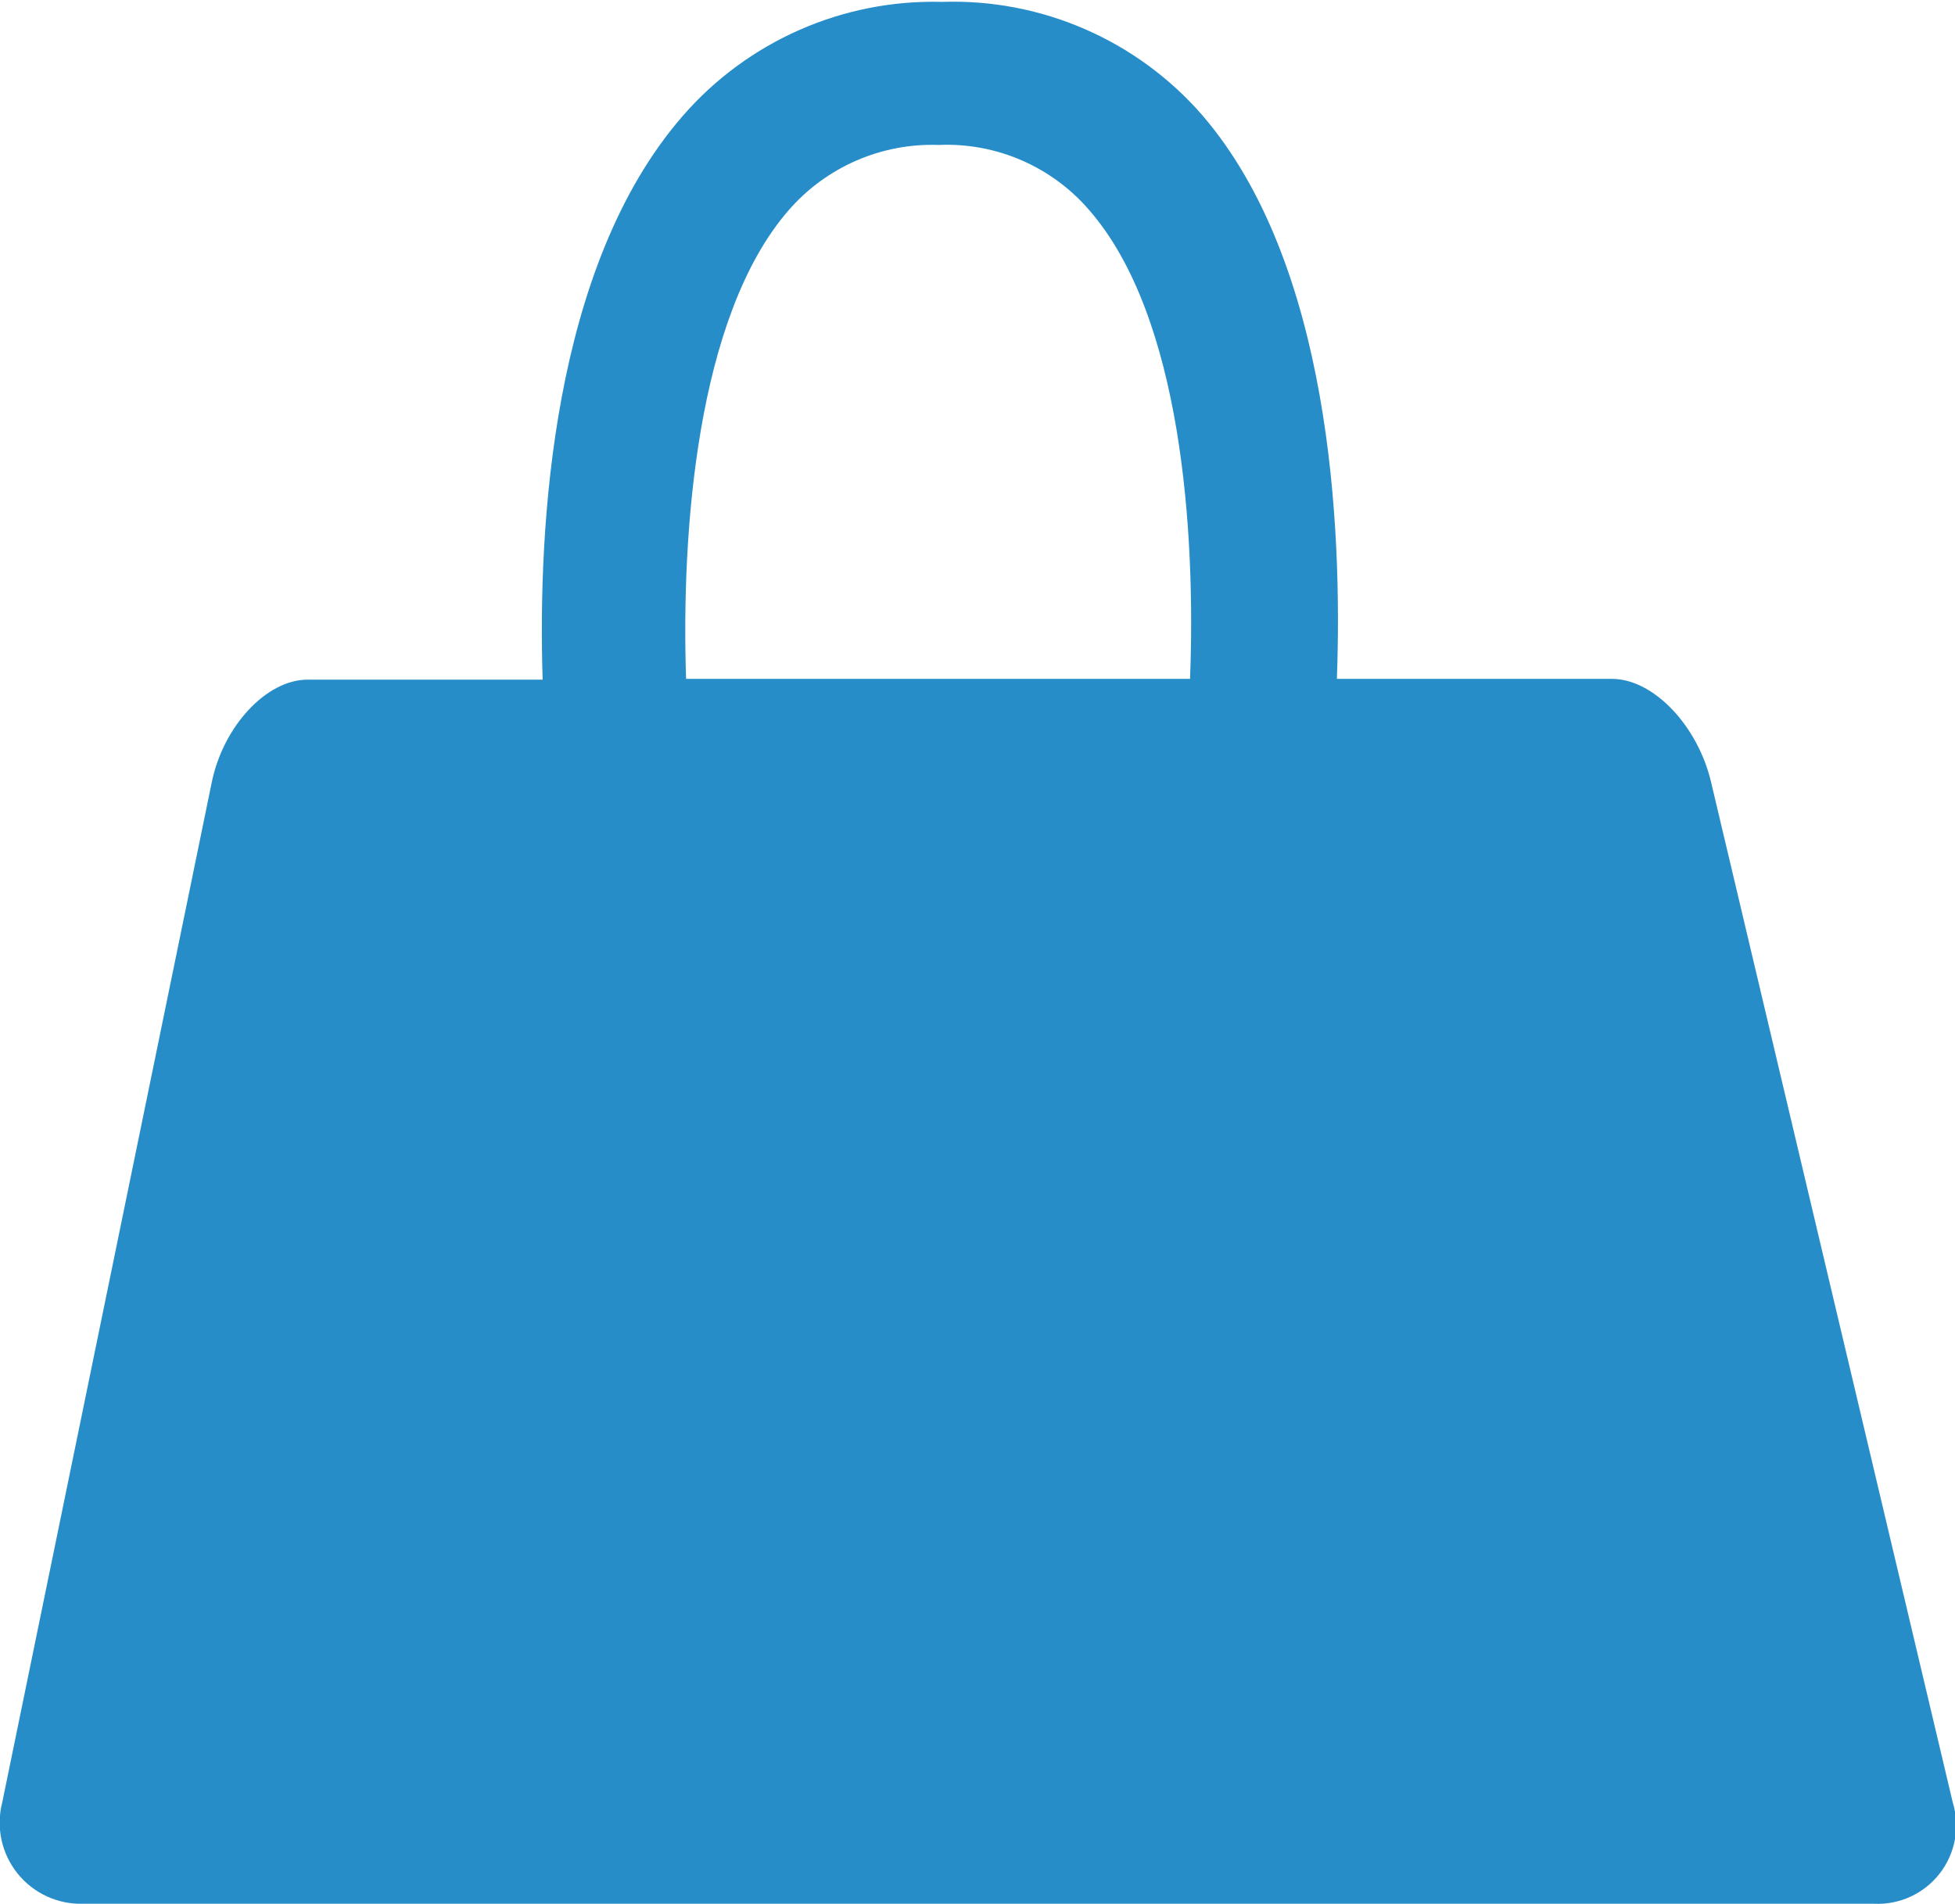
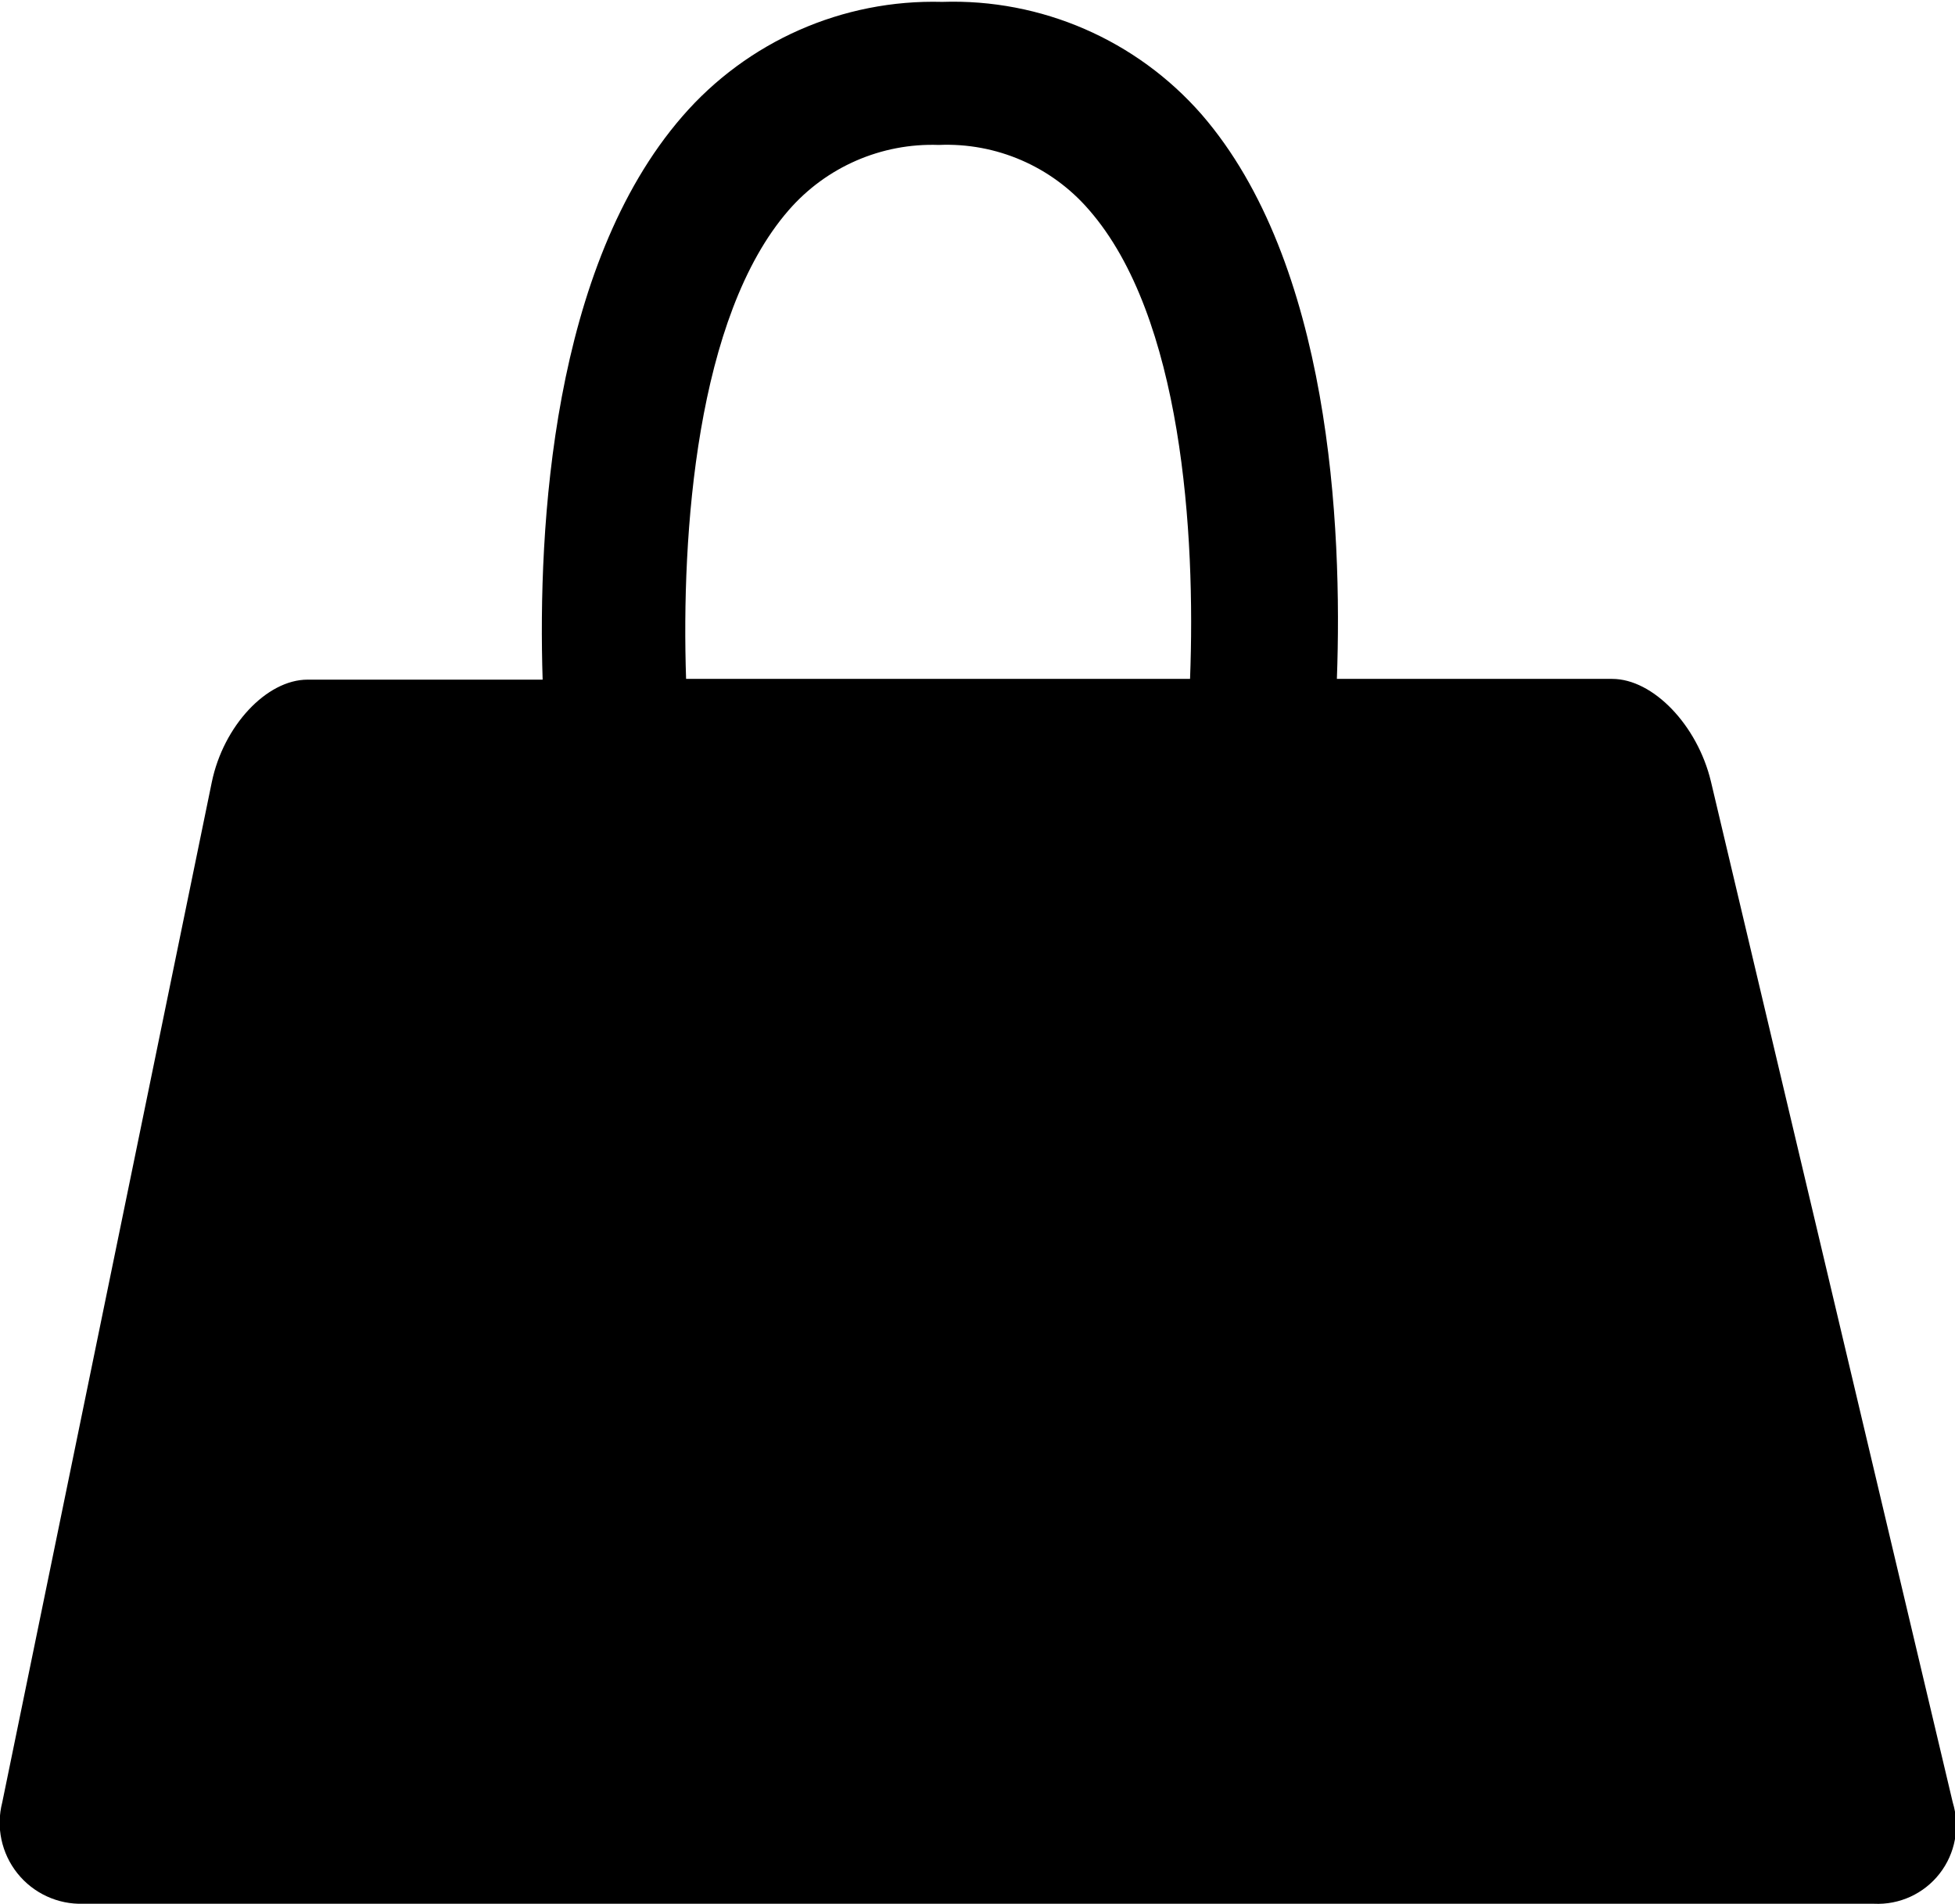
<svg xmlns="http://www.w3.org/2000/svg" viewBox="0 0 52.06 50.7">
-   <defs>
-     <style>.cls-1{fill:#268dc9;}</style>
-   </defs>
+   <defs>.cls-1{fill:#268dc9;}</defs>
  <g id="Capa_2" data-name="Capa 2">
    <g id="Capa_2-2" data-name="Capa 2">
      <path class="cls-1" d="M52,48,45.56,20.81c-.36-1.5-1.54-2.73-2.63-2.73H35.6C35.75,14,35.42,7,32,3.05a8.79,8.79,0,0,0-6.91-3,8.84,8.84,0,0,0-6.92,3.05c-3.47,4-3.85,10.92-3.72,15H8.19c-1.09,0-2.24,1.23-2.55,2.73L.06,48A2.16,2.16,0,0,0,2.22,50.7H49.9A2.09,2.09,0,0,0,52,48ZM21,5.6a5.06,5.06,0,0,1,4-1.74,5,5,0,0,1,4,1.73c2.48,2.84,2.84,8.62,2.69,12.49H18.27C18.14,14.21,18.54,8.43,21,5.6Z" />
    </g>
  </g>
</svg>
